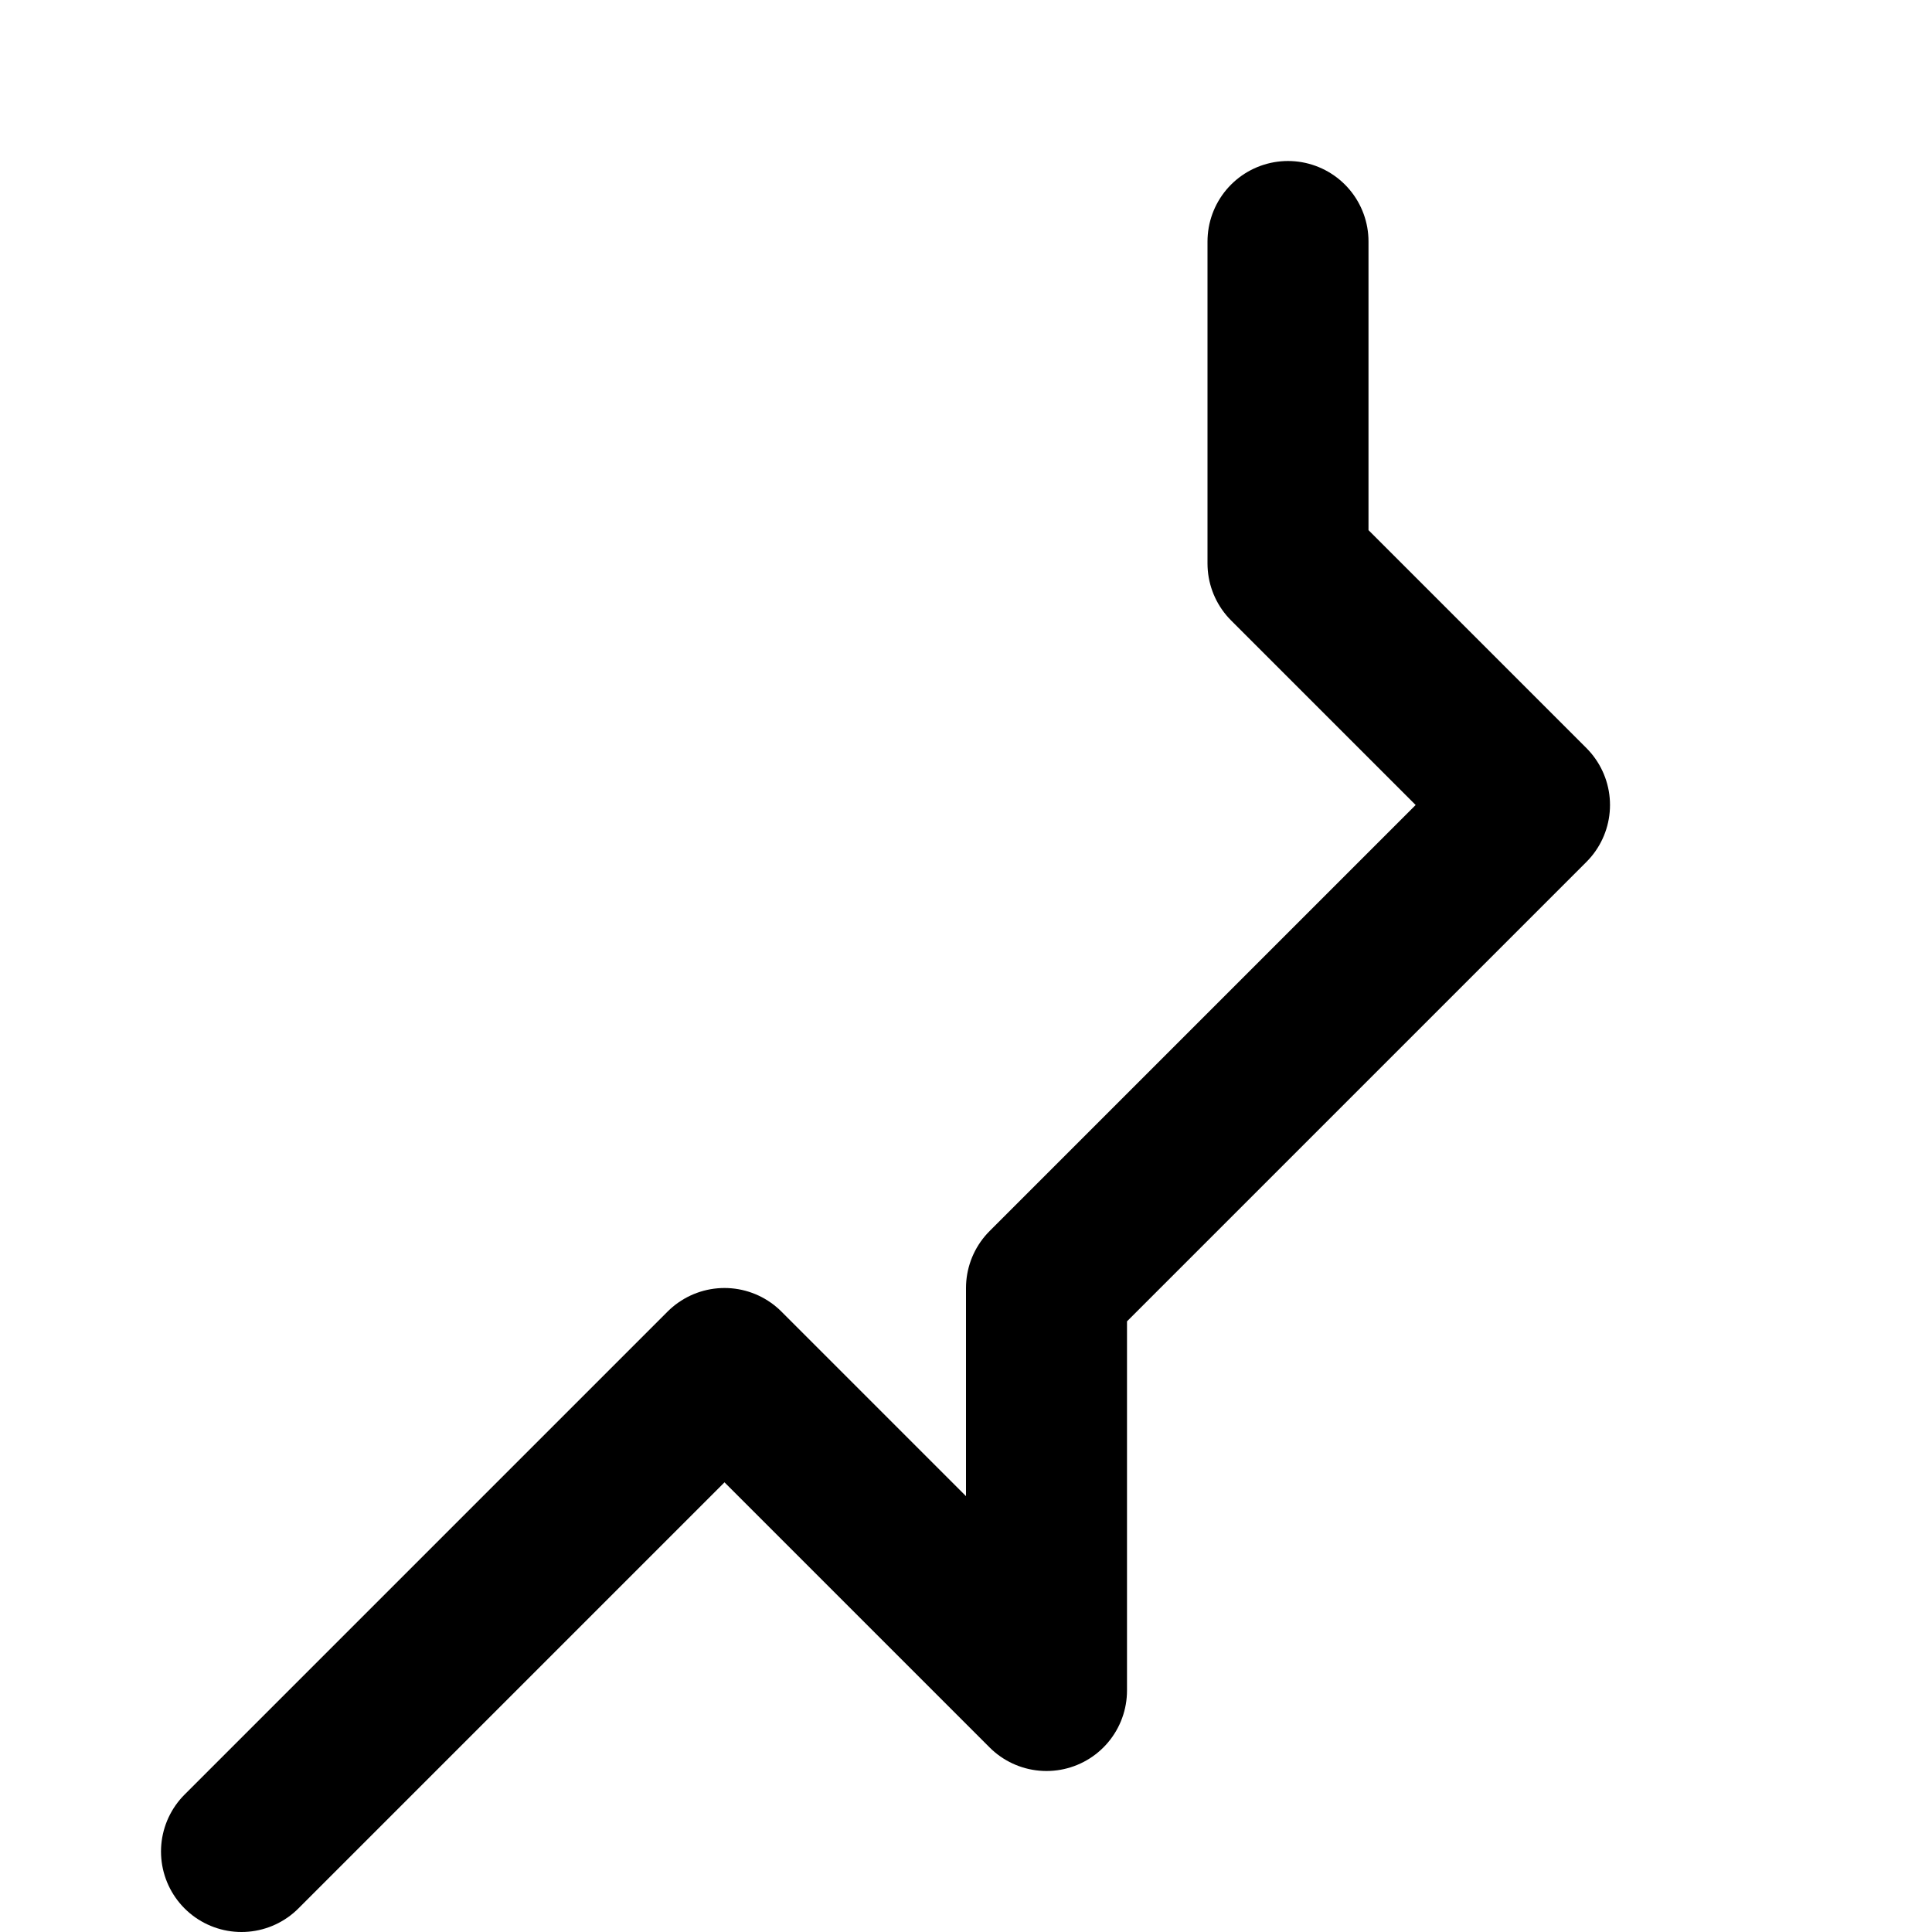
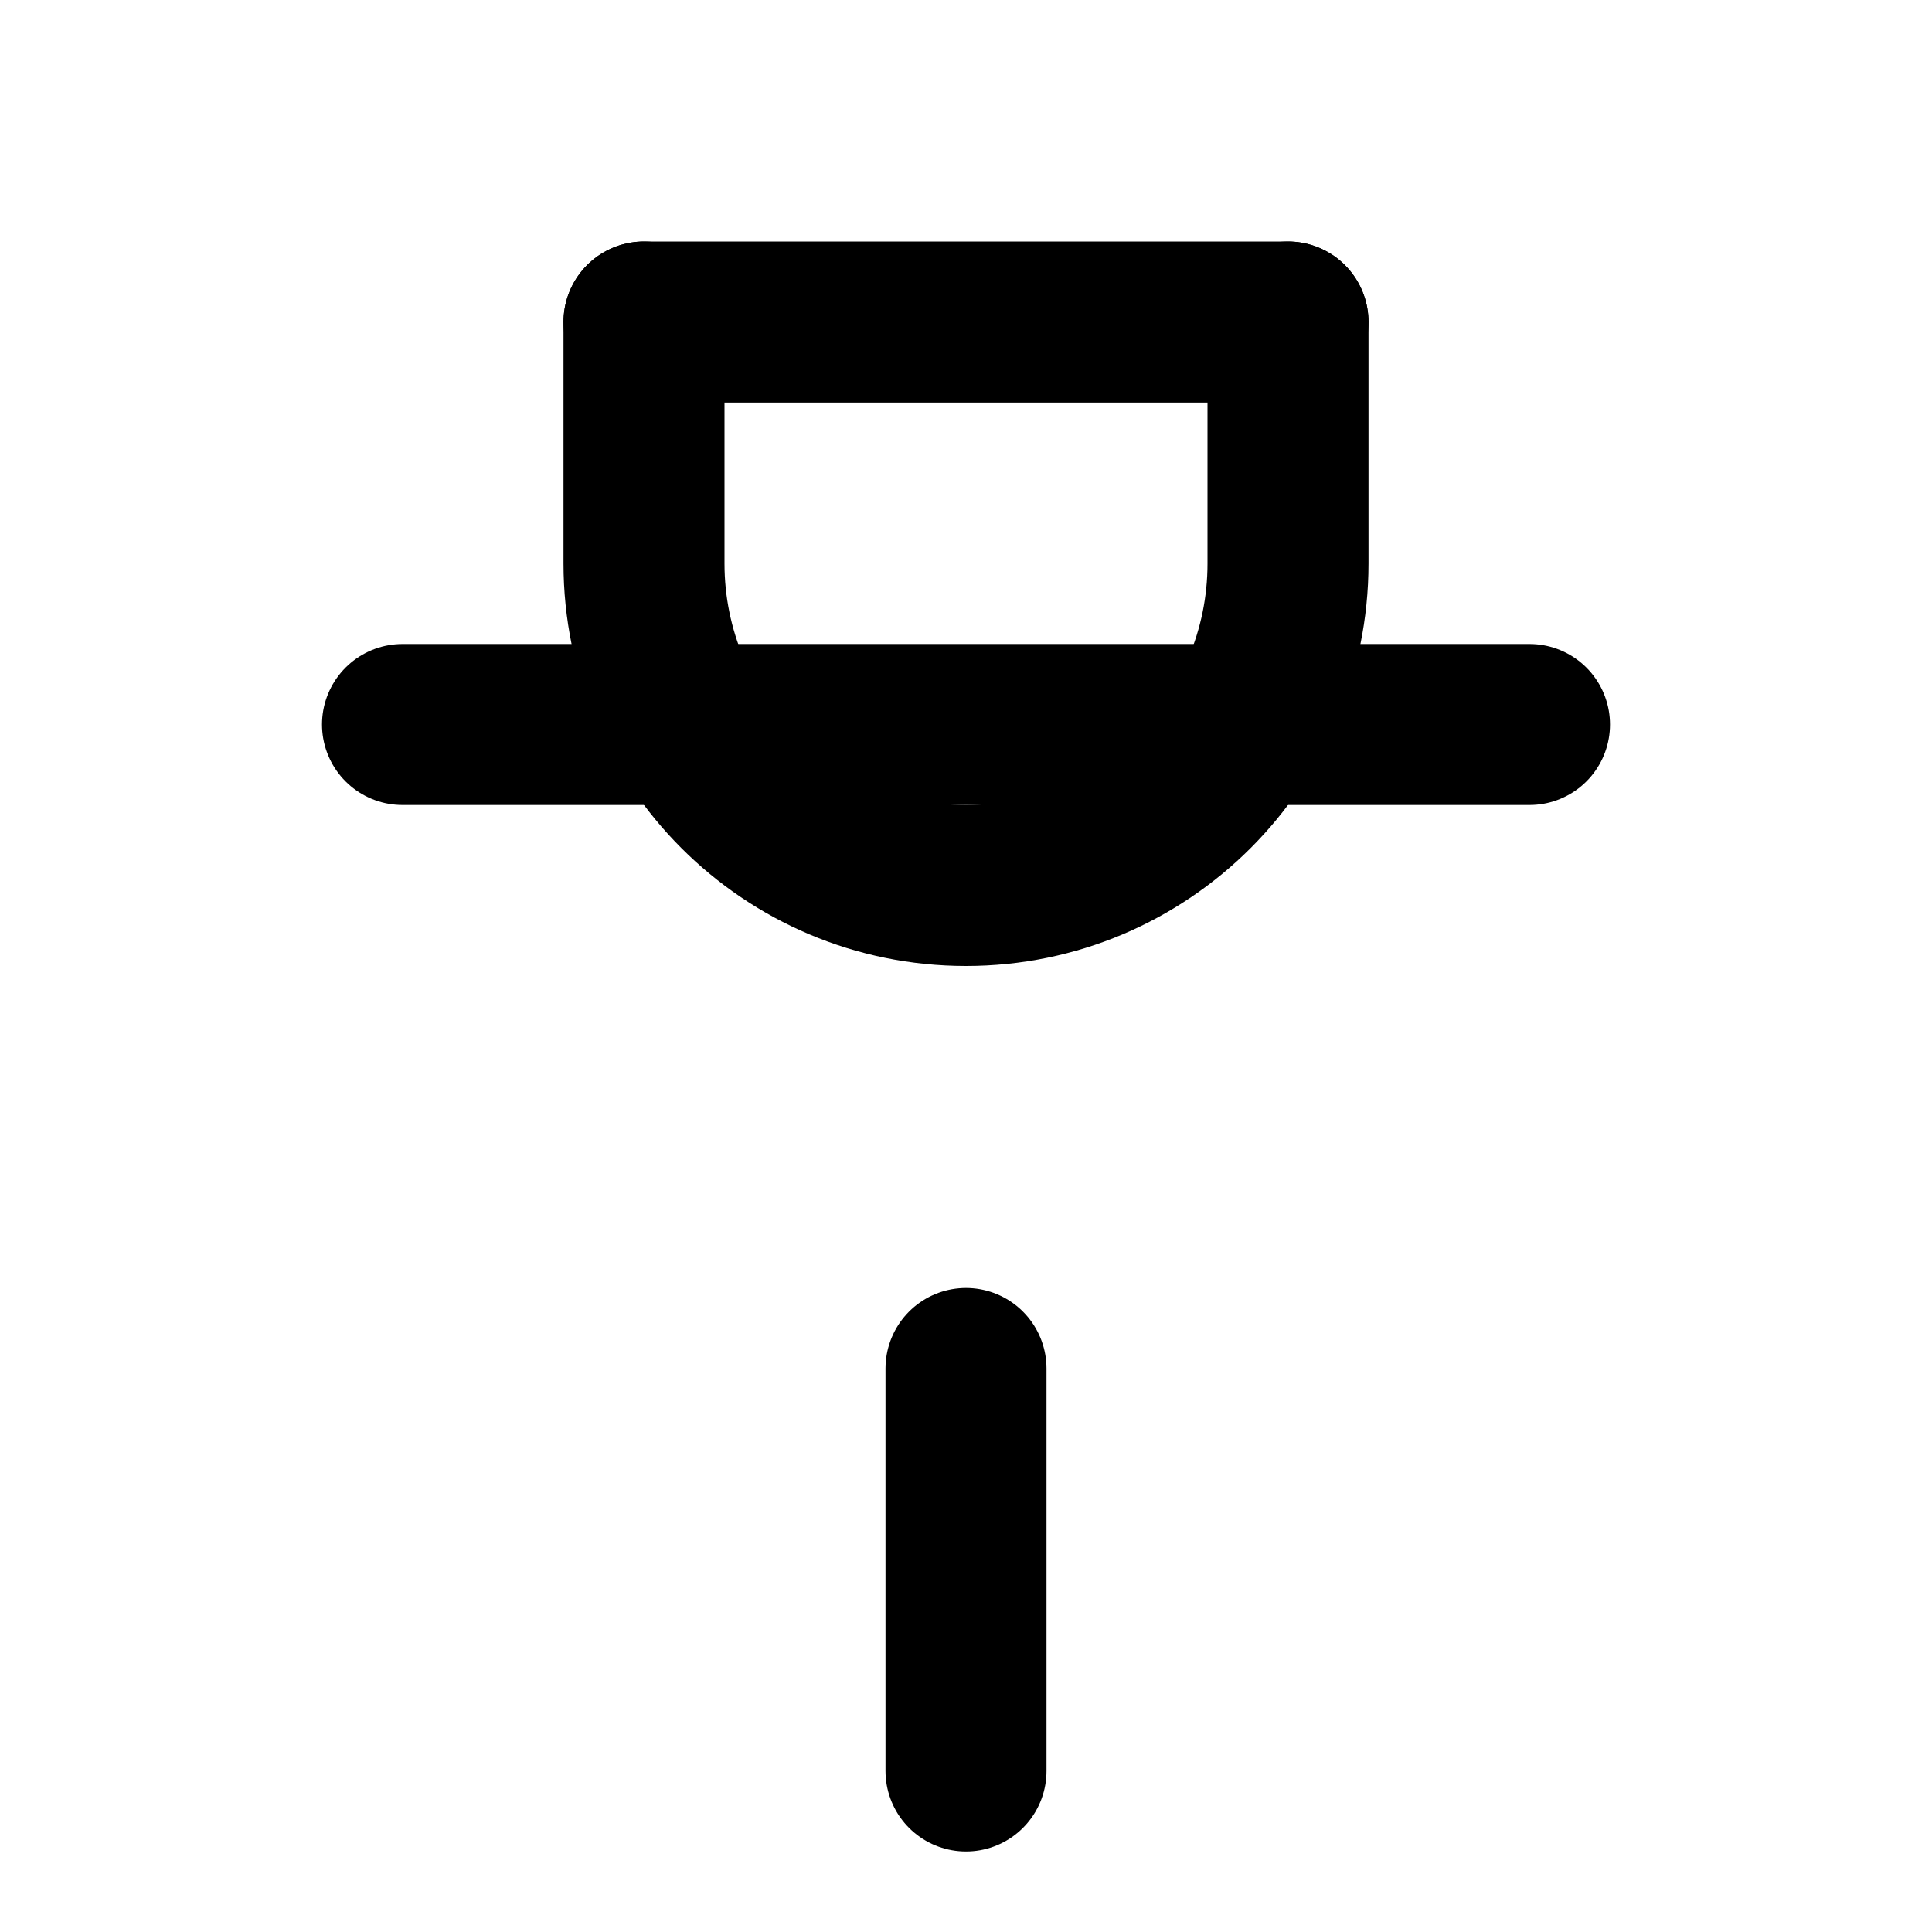
<svg xmlns="http://www.w3.org/2000/svg" viewBox="0 0 24 24" fill="none" stroke="currentColor" stroke-width="2" stroke-linecap="round" stroke-linejoin="round">
-   <path d="M16 3v4l3 3-6 6v5l-4-4-6 6" />
+   <path d="M12 17v5" />
+   <path d="M8 4v3a4 4 0 0 0 8 0V4" />
+   <path d="M8 4h8" />
+   <path d="M5 9h14" />
</svg>
